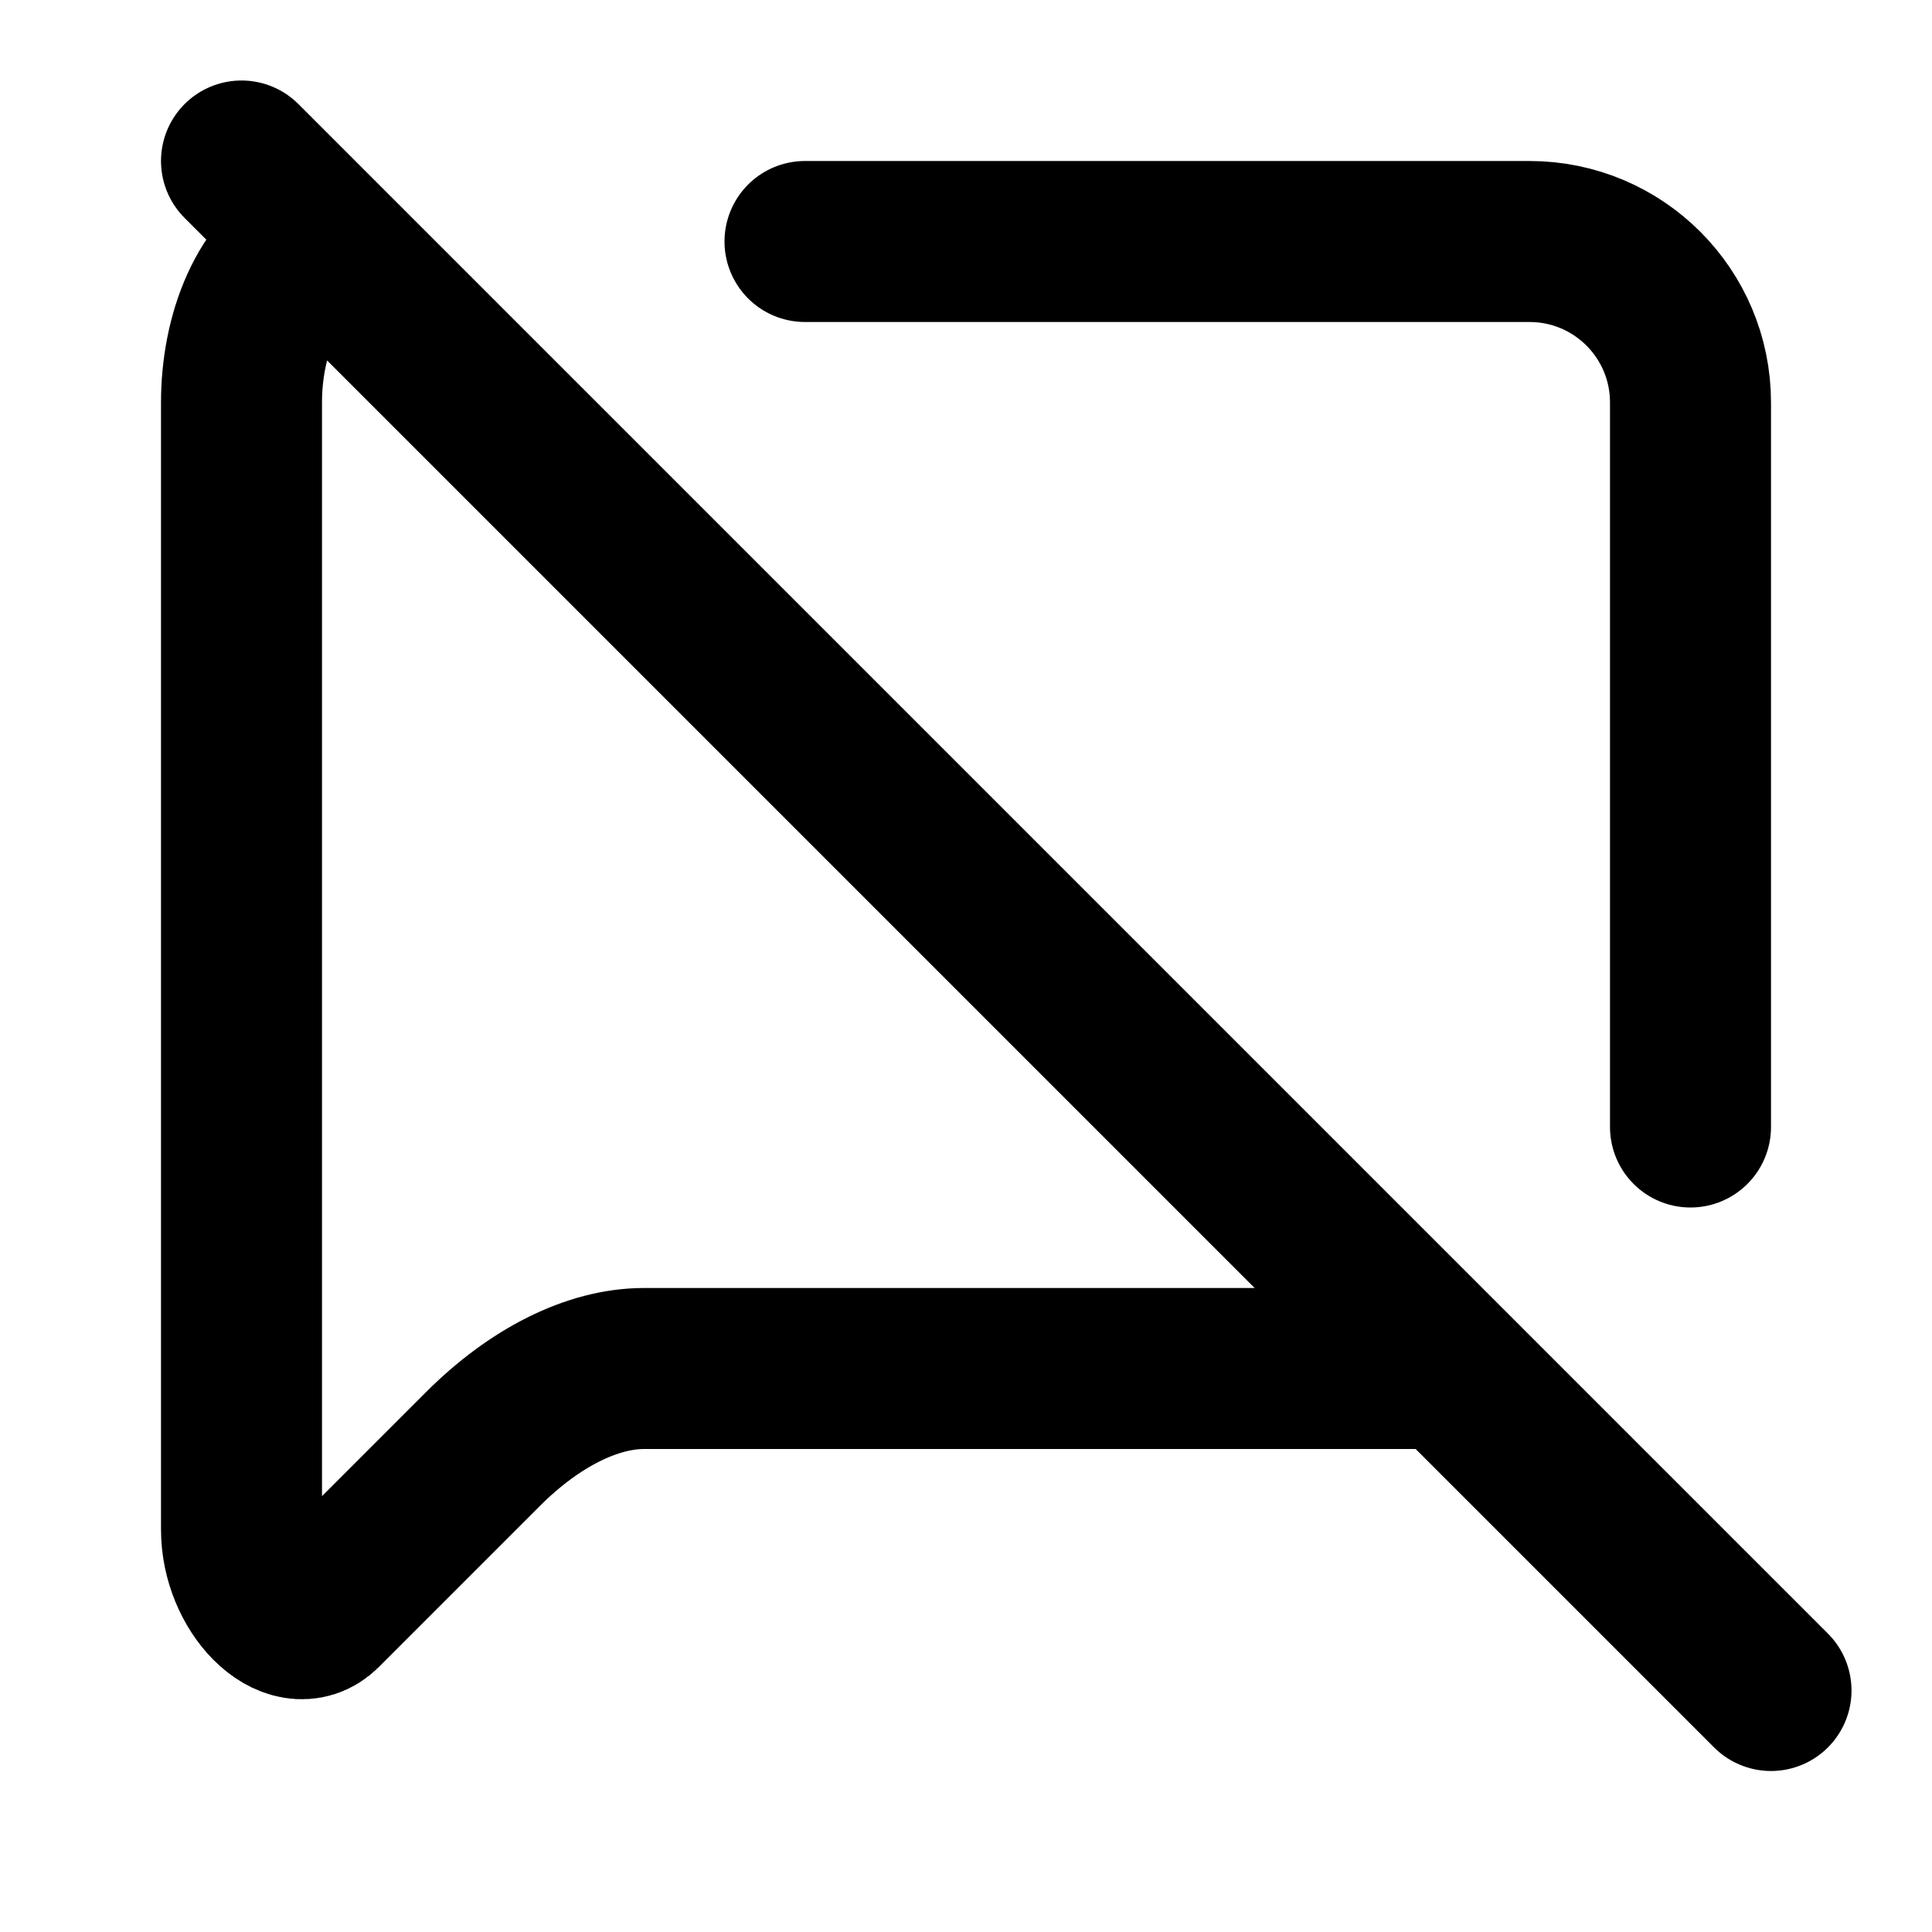
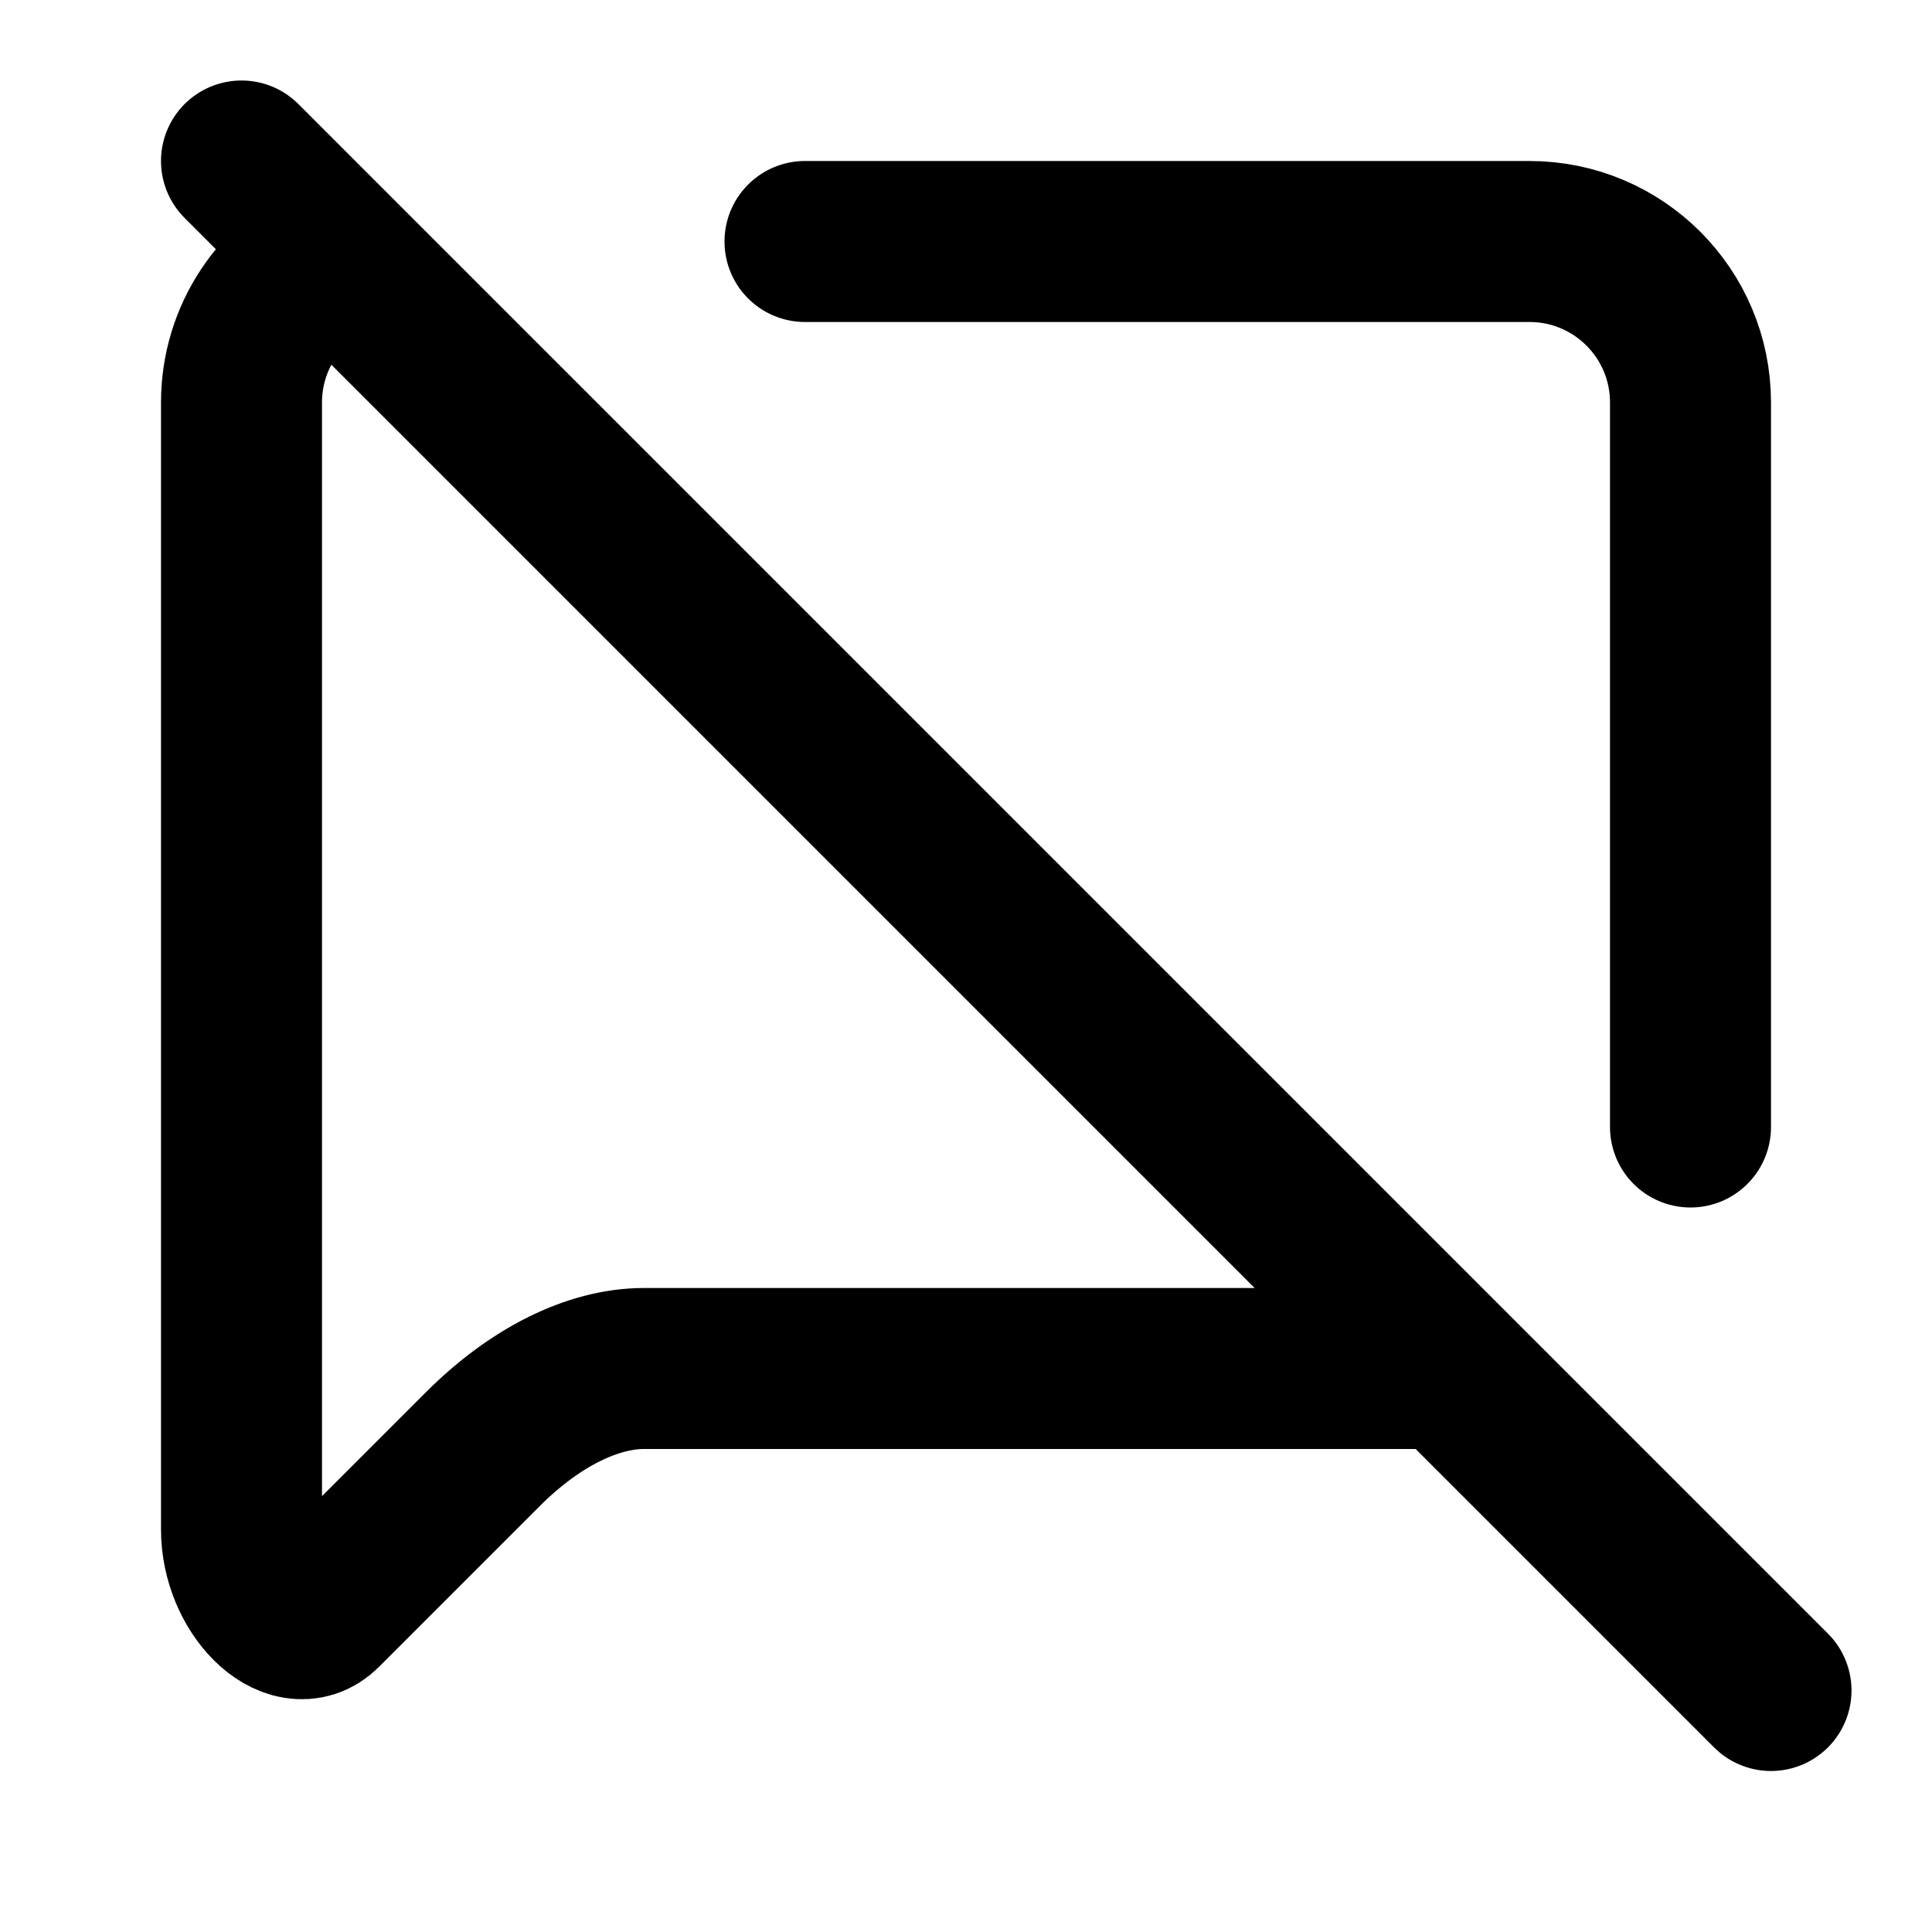
<svg xmlns="http://www.w3.org/2000/svg" width="24" height="24" viewBox="0 0 24 24" fill="none">
-   <path d="M12 17H8C7.36 17 6.64 17.36 6 18L4 20C3.631 20.369 3 19.738 3 19V5C3 4.189 3.306 3.314 4 3M10 3H19C20.105 3 21 3.895 21 5V14M18 17H12M3 2L22 21" stroke="currentColor" stroke-width="2" stroke-linecap="round" stroke-linejoin="round" />
+   <path d="M12 17H8C7.36 17 6.64 17.36 6 18L4 20C3.631 20.369 3 19.738 3 19V5C3 4.189 3.483 3.491 4.177 3.177M10 3H19C20.105 3 21 3.895 21 5V14M18 17H12M3 2L22 21" stroke="currentColor" stroke-width="2" stroke-linecap="round" stroke-linejoin="round" />
</svg>
